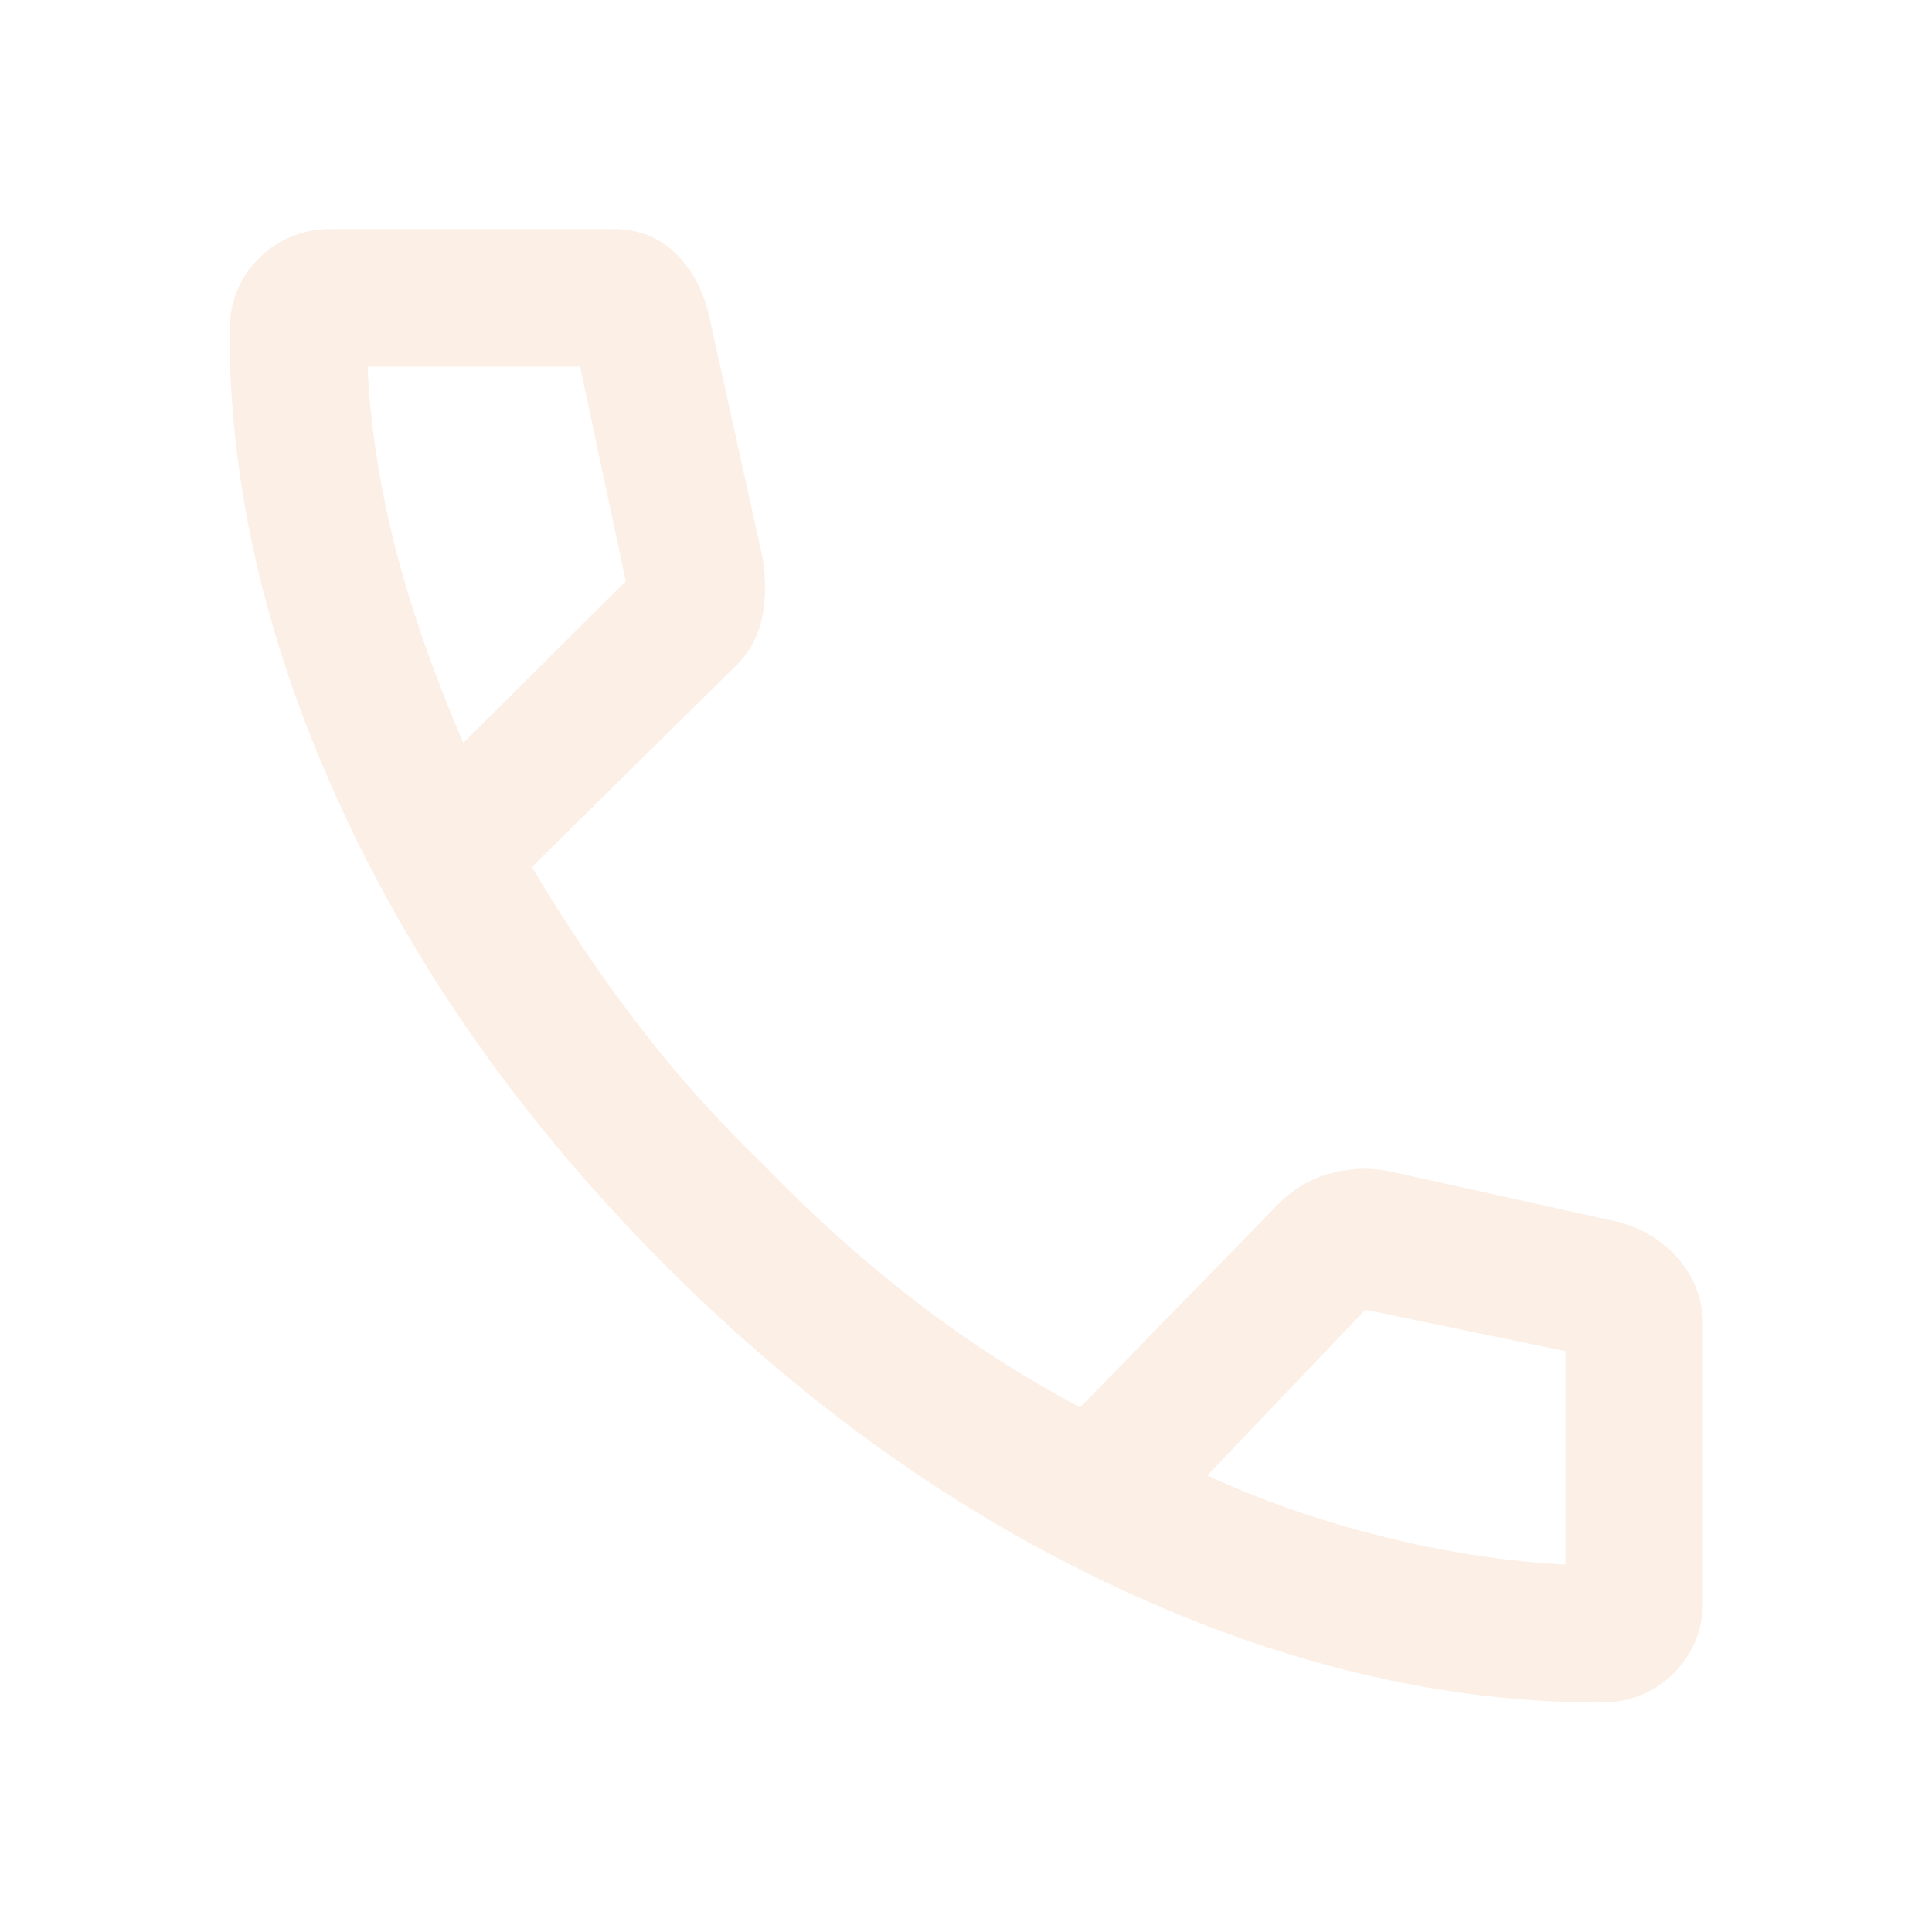
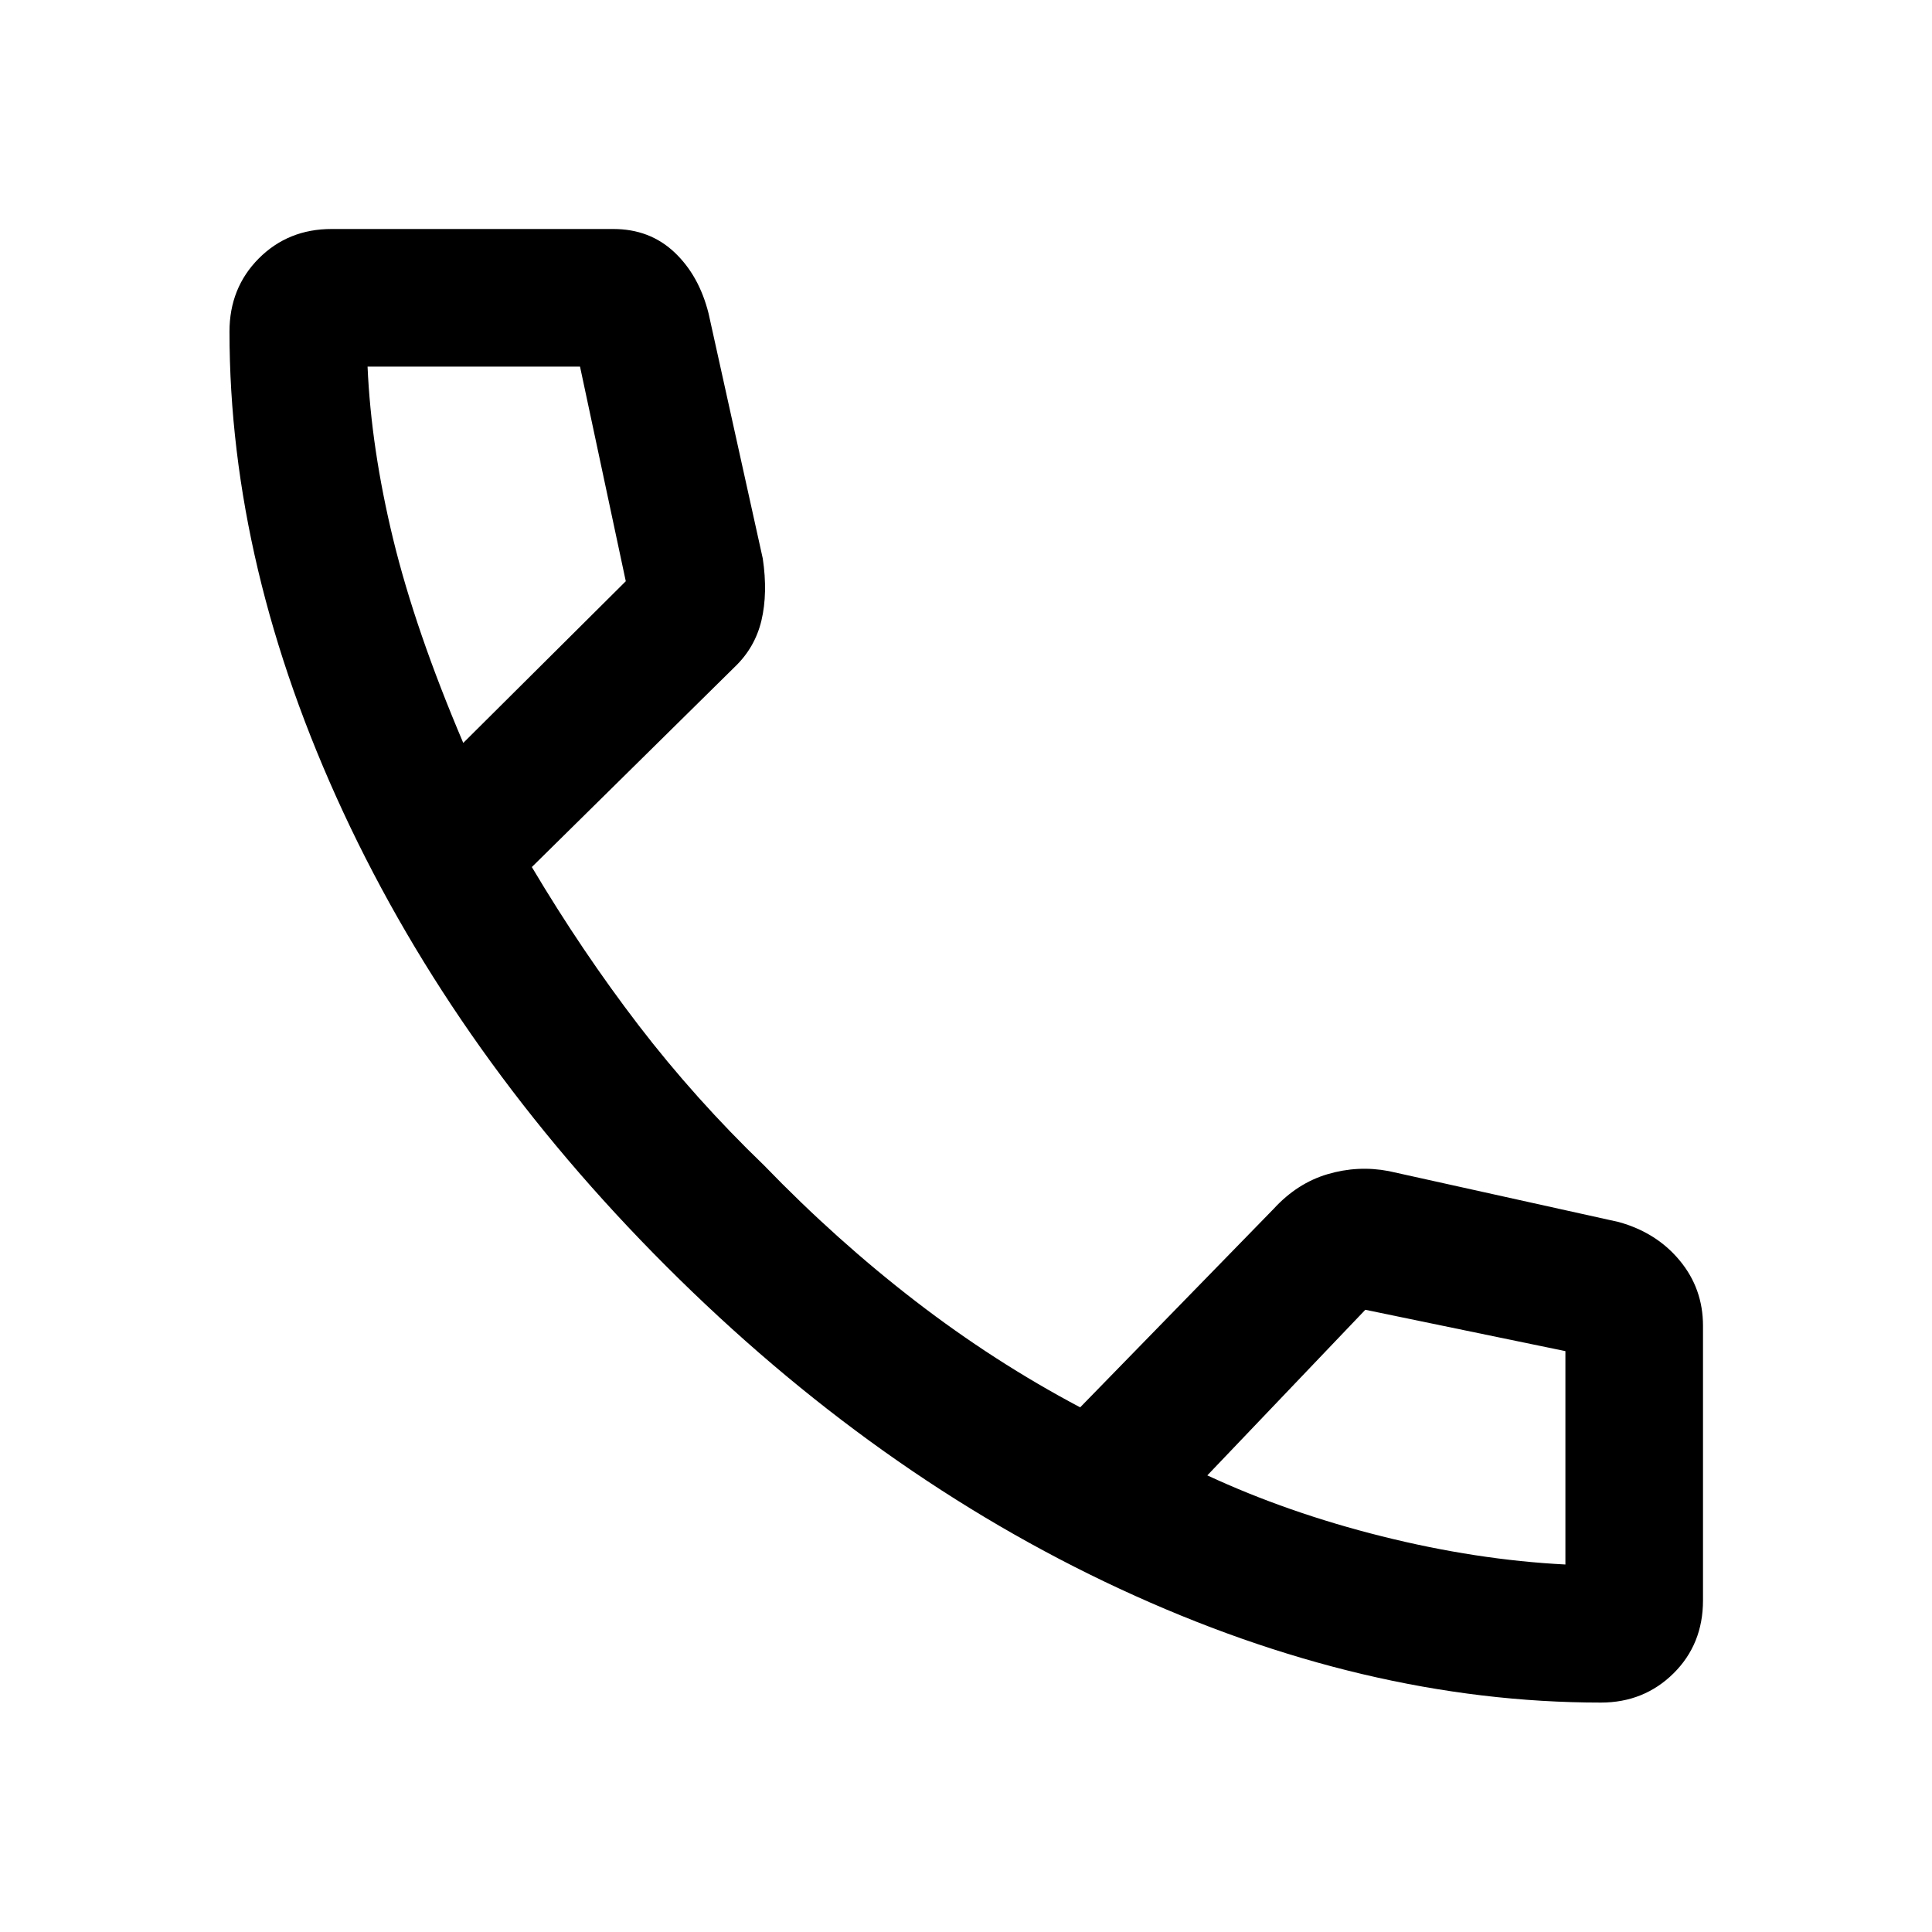
<svg xmlns="http://www.w3.org/2000/svg" width="32" height="32" viewBox="0 0 32 32" fill="none">
-   <path d="M26.516 28.2C23.906 28.2 21.25 27.572 18.549 26.317C15.847 25.062 13.342 23.28 11.035 20.973C8.728 18.666 6.945 16.16 5.687 13.456C4.43 10.752 3.801 8.097 3.801 5.492C3.801 5.01 3.963 4.606 4.286 4.281C4.61 3.956 5.012 3.793 5.492 3.793H10.159C10.56 3.793 10.897 3.921 11.17 4.178C11.443 4.435 11.631 4.773 11.736 5.191L12.634 9.251C12.691 9.634 12.683 9.976 12.612 10.277C12.54 10.578 12.392 10.835 12.166 11.05L8.809 14.361C9.365 15.296 9.955 16.17 10.578 16.983C11.201 17.795 11.894 18.569 12.656 19.303C13.457 20.132 14.293 20.881 15.164 21.552C16.035 22.223 16.944 22.809 17.891 23.31L21.098 20.02C21.357 19.738 21.654 19.547 21.989 19.448C22.324 19.349 22.662 19.332 23.002 19.397L26.809 20.24C27.228 20.356 27.565 20.568 27.822 20.879C28.079 21.189 28.207 21.549 28.207 21.96V26.508C28.207 26.991 28.044 27.394 27.719 27.716C27.393 28.038 26.992 28.2 26.516 28.2ZM7.673 12.305L10.365 9.627L9.607 6.072H6.088C6.127 6.974 6.269 7.928 6.513 8.934C6.758 9.94 7.145 11.064 7.673 12.305ZM19.997 24.437C20.882 24.848 21.845 25.185 22.888 25.446C23.931 25.707 24.944 25.863 25.928 25.913V22.379L22.614 21.694L19.997 24.437Z" fill="#FCEFE6" />
+   <path d="M26.516 28.2C23.906 28.2 21.25 27.572 18.549 26.317C15.847 25.062 13.342 23.28 11.035 20.973C8.728 18.666 6.945 16.16 5.687 13.456C4.43 10.752 3.801 8.097 3.801 5.492C3.801 5.01 3.963 4.606 4.286 4.281C4.61 3.956 5.012 3.793 5.492 3.793H10.159C10.56 3.793 10.897 3.921 11.17 4.178C11.443 4.435 11.631 4.773 11.736 5.191L12.634 9.251C12.691 9.634 12.683 9.976 12.612 10.277C12.54 10.578 12.392 10.835 12.166 11.05L8.809 14.361C9.365 15.296 9.955 16.17 10.578 16.983C11.201 17.795 11.894 18.569 12.656 19.303C13.457 20.132 14.293 20.881 15.164 21.552C16.035 22.223 16.944 22.809 17.891 23.31L21.098 20.02C21.357 19.738 21.654 19.547 21.989 19.448C22.324 19.349 22.662 19.332 23.002 19.397L26.809 20.24C27.228 20.356 27.565 20.568 27.822 20.879C28.079 21.189 28.207 21.549 28.207 21.96V26.508C28.207 26.991 28.044 27.394 27.719 27.716C27.393 28.038 26.992 28.2 26.516 28.2ZM7.673 12.305L10.365 9.627L9.607 6.072H6.088C6.127 6.974 6.269 7.928 6.513 8.934C6.758 9.94 7.145 11.064 7.673 12.305ZM19.997 24.437C20.882 24.848 21.845 25.185 22.888 25.446C23.931 25.707 24.944 25.863 25.928 25.913V22.379L22.614 21.694L19.997 24.437Z" fill="currentColor" />
</svg>
